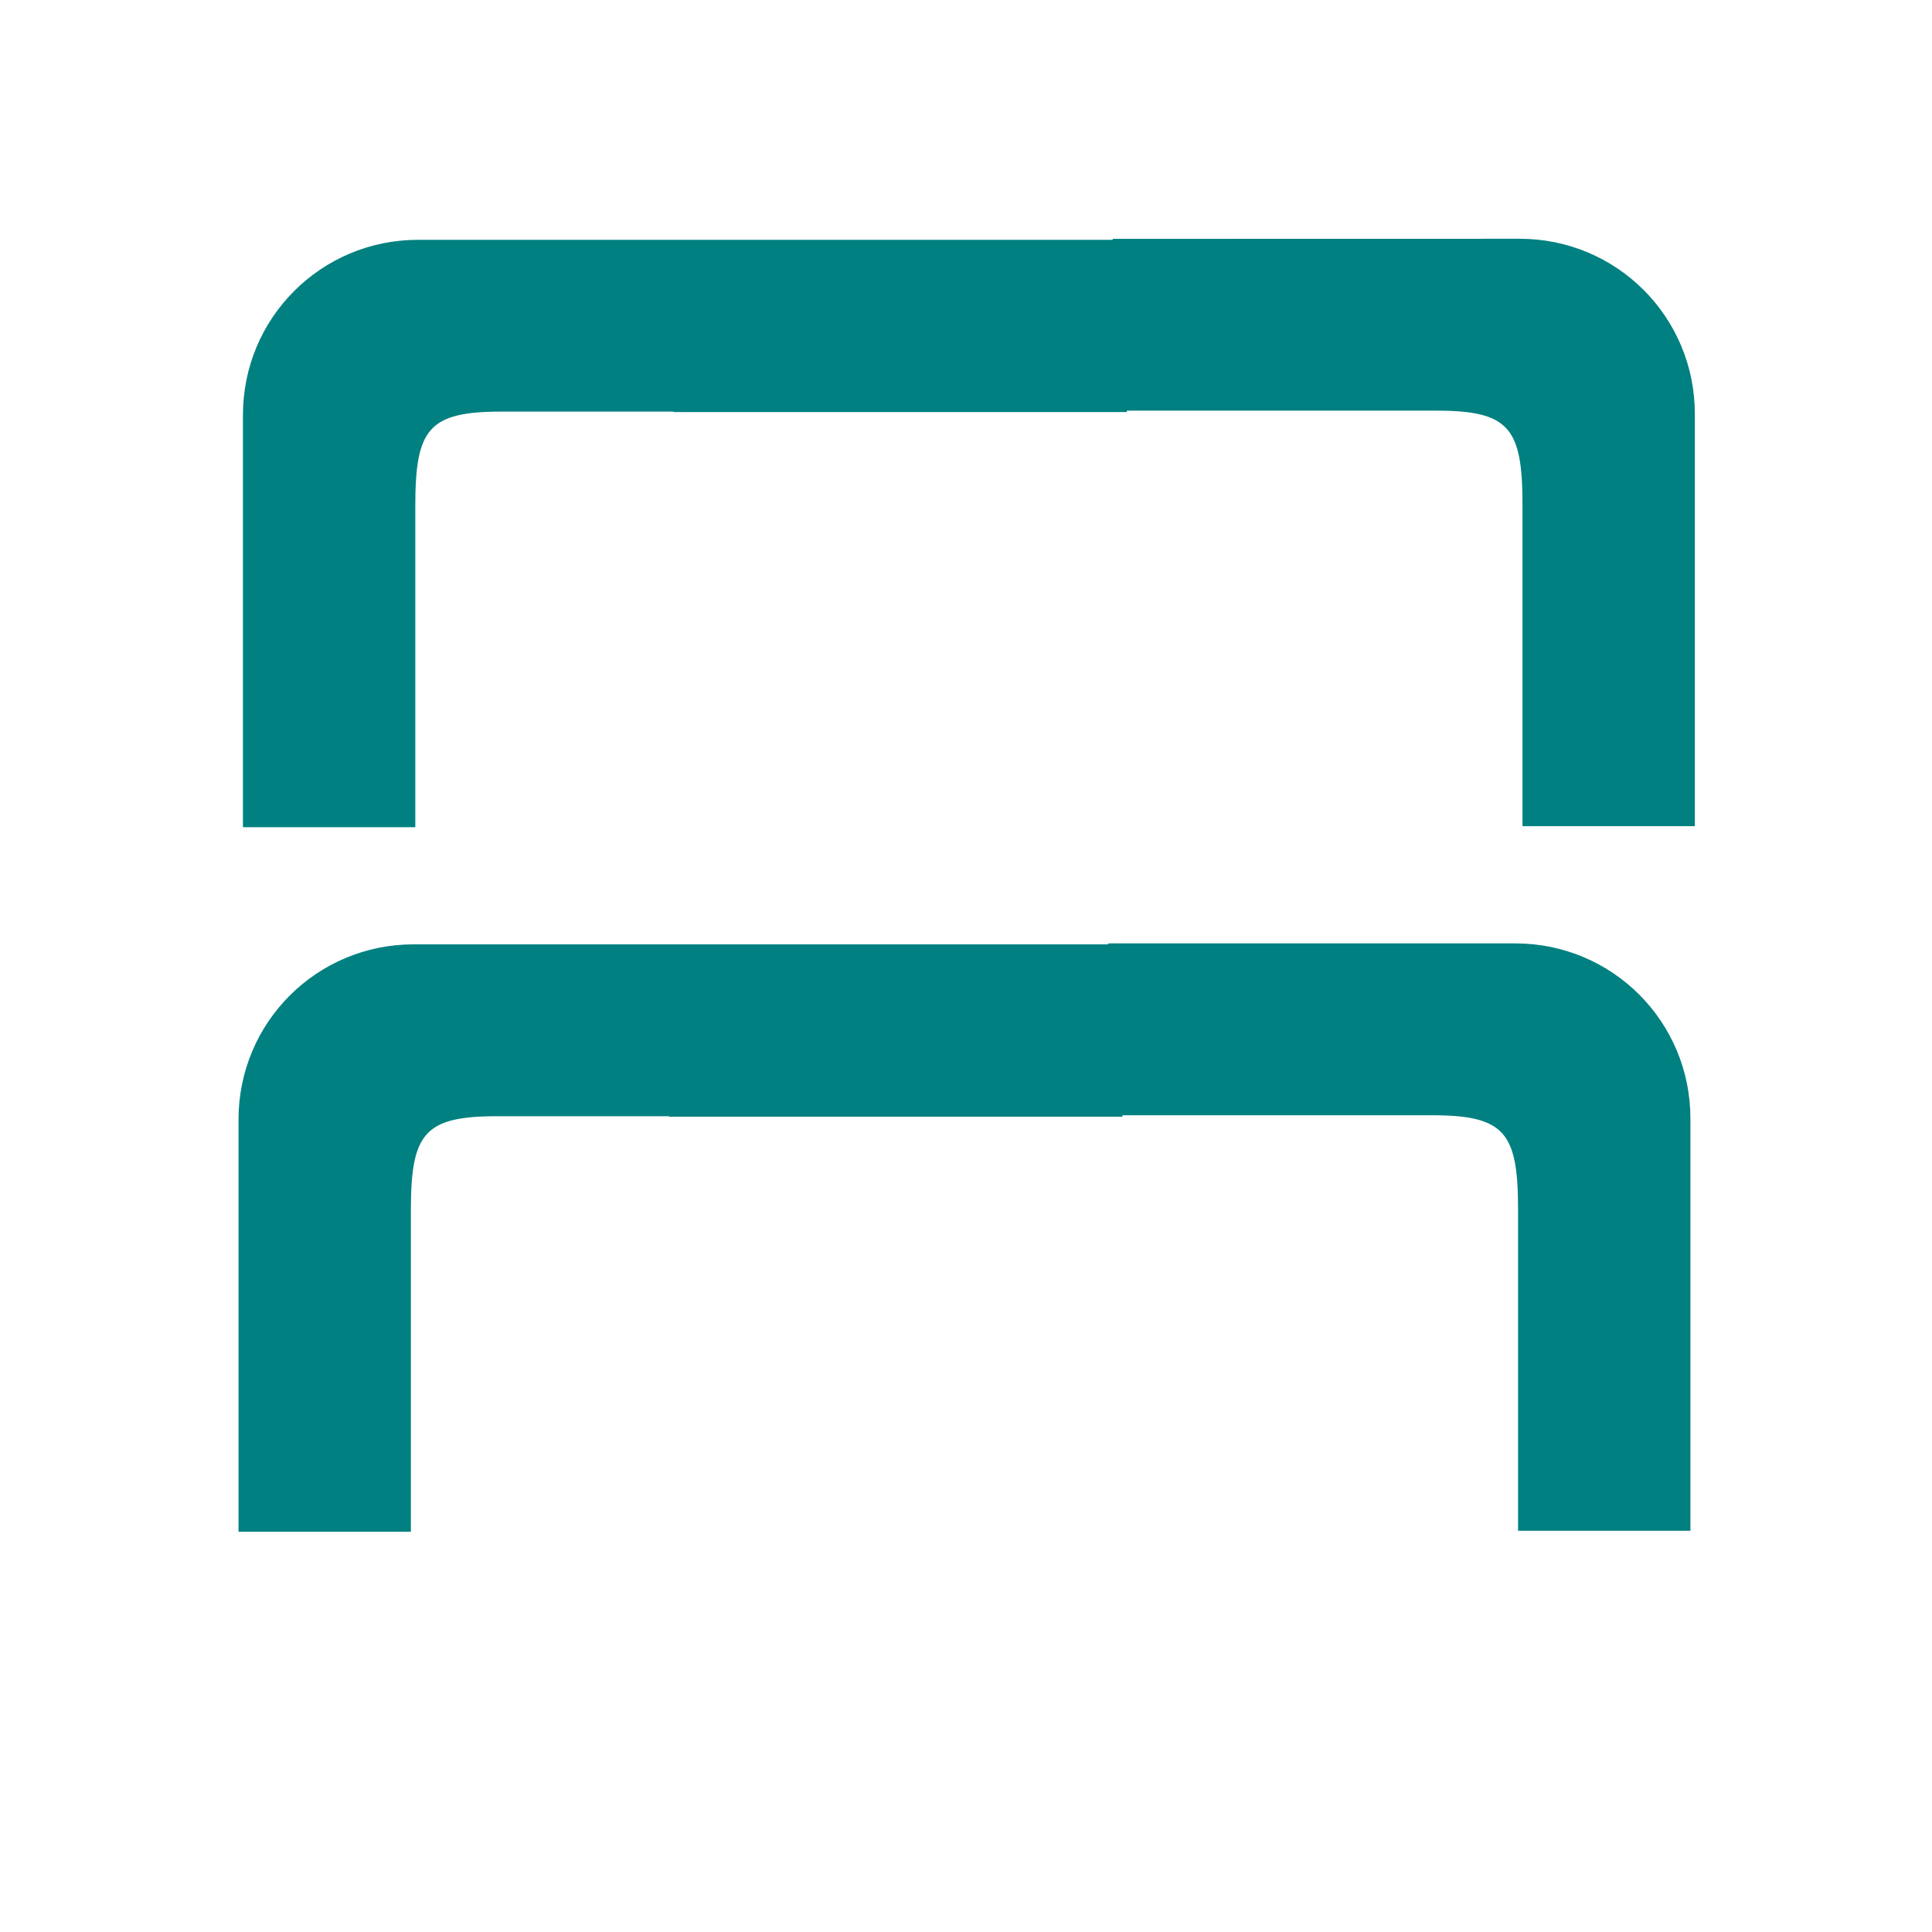
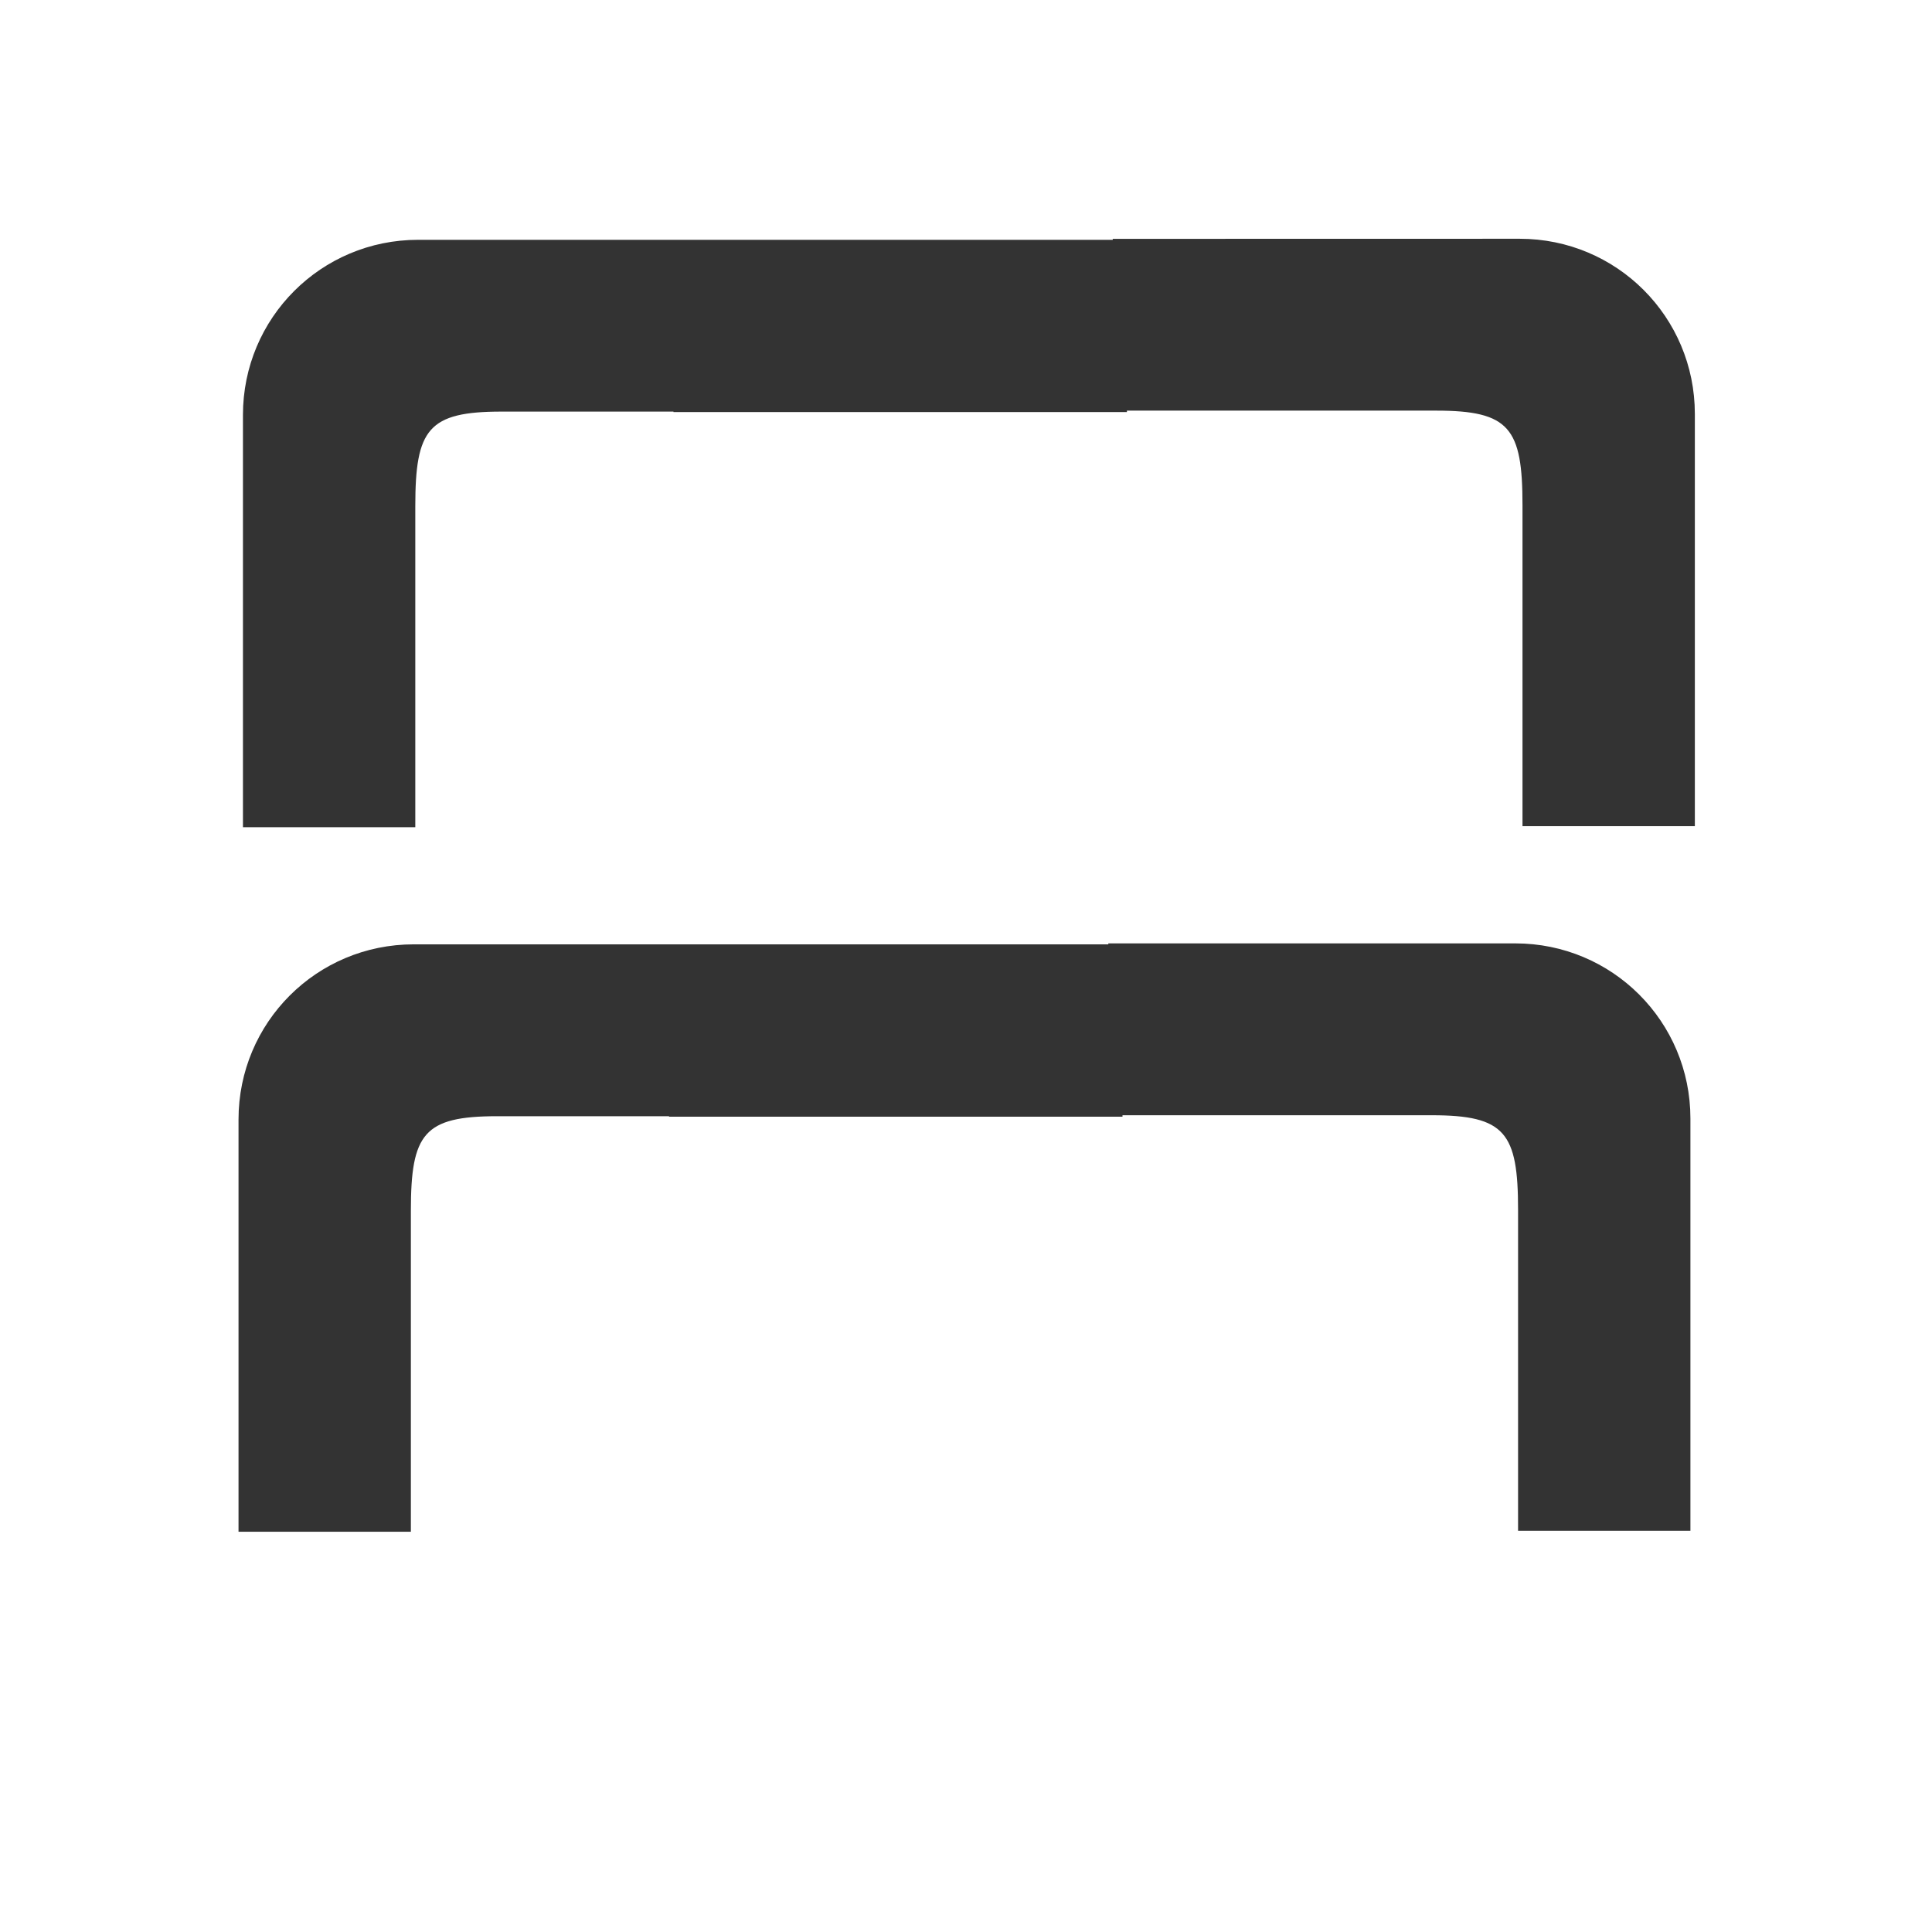
<svg xmlns="http://www.w3.org/2000/svg" version="1.1" x="0px" y="0px" width="24px" height="24px" viewBox="0 0 24 24" style="enable-background:new 0 0 24 24;" xml:space="preserve" id="svg6">
  <defs id="defs10" />
  <g id="Guides" style="display:none;">
</g>
-   <path id="path831" style="opacity:1;vector-effect:none;fill:#008080;fill-opacity:1;stroke:none;stroke-width:3;stroke-linecap:butt;stroke-linejoin:round;stroke-miterlimit:4;stroke-dasharray:none;stroke-dashoffset:0;stroke-opacity:1" d="m 13.768,11.719 v 0.012 H 10.193 5.139 c -1.205,0 -2.176,0.971 -2.176,2.176 v 5.121 h 2.141 v -3.988 c 0,-0.958 0.161,-1.174 1.072,-1.174 h 2.135 v 0.006 h 5.633 v -0.018 h 3.842 c 0.911,0 1.072,0.216 1.072,1.174 v 3.988 h 2.141 V 13.895 c 0,-1.205 -0.971,-2.176 -2.176,-2.176 z" />
-   <path id="path831-6" style="vector-effect:none;fill:#008080;fill-opacity:1;stroke:none;stroke-width:3;stroke-linecap:butt;stroke-linejoin:round;stroke-miterlimit:4;stroke-dasharray:none;stroke-dashoffset:0;stroke-opacity:1" d="m 13.823,2.967 v 0.012 H 10.249 5.194 c -1.205,0 -2.176,0.971 -2.176,2.176 v 5.121 H 5.159 V 6.287 c 0,-0.958 0.161,-1.174 1.072,-1.174 h 2.135 v 0.006 h 5.633 v -0.018 h 3.842 c 0.911,0 1.072,0.216 1.072,1.174 v 3.988 h 2.141 V 5.142 c 0,-1.205 -0.971,-2.176 -2.176,-2.176 z" />
+   <path id="path831" style="opacity:1;vector-effect:none;fill:#333333;fill-opacity:1;stroke:none;stroke-width:3;stroke-linecap:butt;stroke-linejoin:round;stroke-miterlimit:4;stroke-dasharray:none;stroke-dashoffset:0;stroke-opacity:1" d="m 13.768,11.719 v 0.012 H 10.193 5.139 c -1.205,0 -2.176,0.971 -2.176,2.176 v 5.121 h 2.141 v -3.988 c 0,-0.958 0.161,-1.174 1.072,-1.174 h 2.135 v 0.006 h 5.633 v -0.018 h 3.842 c 0.911,0 1.072,0.216 1.072,1.174 v 3.988 h 2.141 V 13.895 c 0,-1.205 -0.971,-2.176 -2.176,-2.176 z" />
+   <path id="path831-6" style="vector-effect:none;fill:#333333;fill-opacity:1;stroke:none;stroke-width:3;stroke-linecap:butt;stroke-linejoin:round;stroke-miterlimit:4;stroke-dasharray:none;stroke-dashoffset:0;stroke-opacity:1" d="m 13.823,2.967 v 0.012 H 10.249 5.194 c -1.205,0 -2.176,0.971 -2.176,2.176 v 5.121 H 5.159 V 6.287 c 0,-0.958 0.161,-1.174 1.072,-1.174 h 2.135 v 0.006 h 5.633 v -0.018 h 3.842 c 0.911,0 1.072,0.216 1.072,1.174 v 3.988 h 2.141 V 5.142 c 0,-1.205 -0.971,-2.176 -2.176,-2.176 z" />
</svg>
